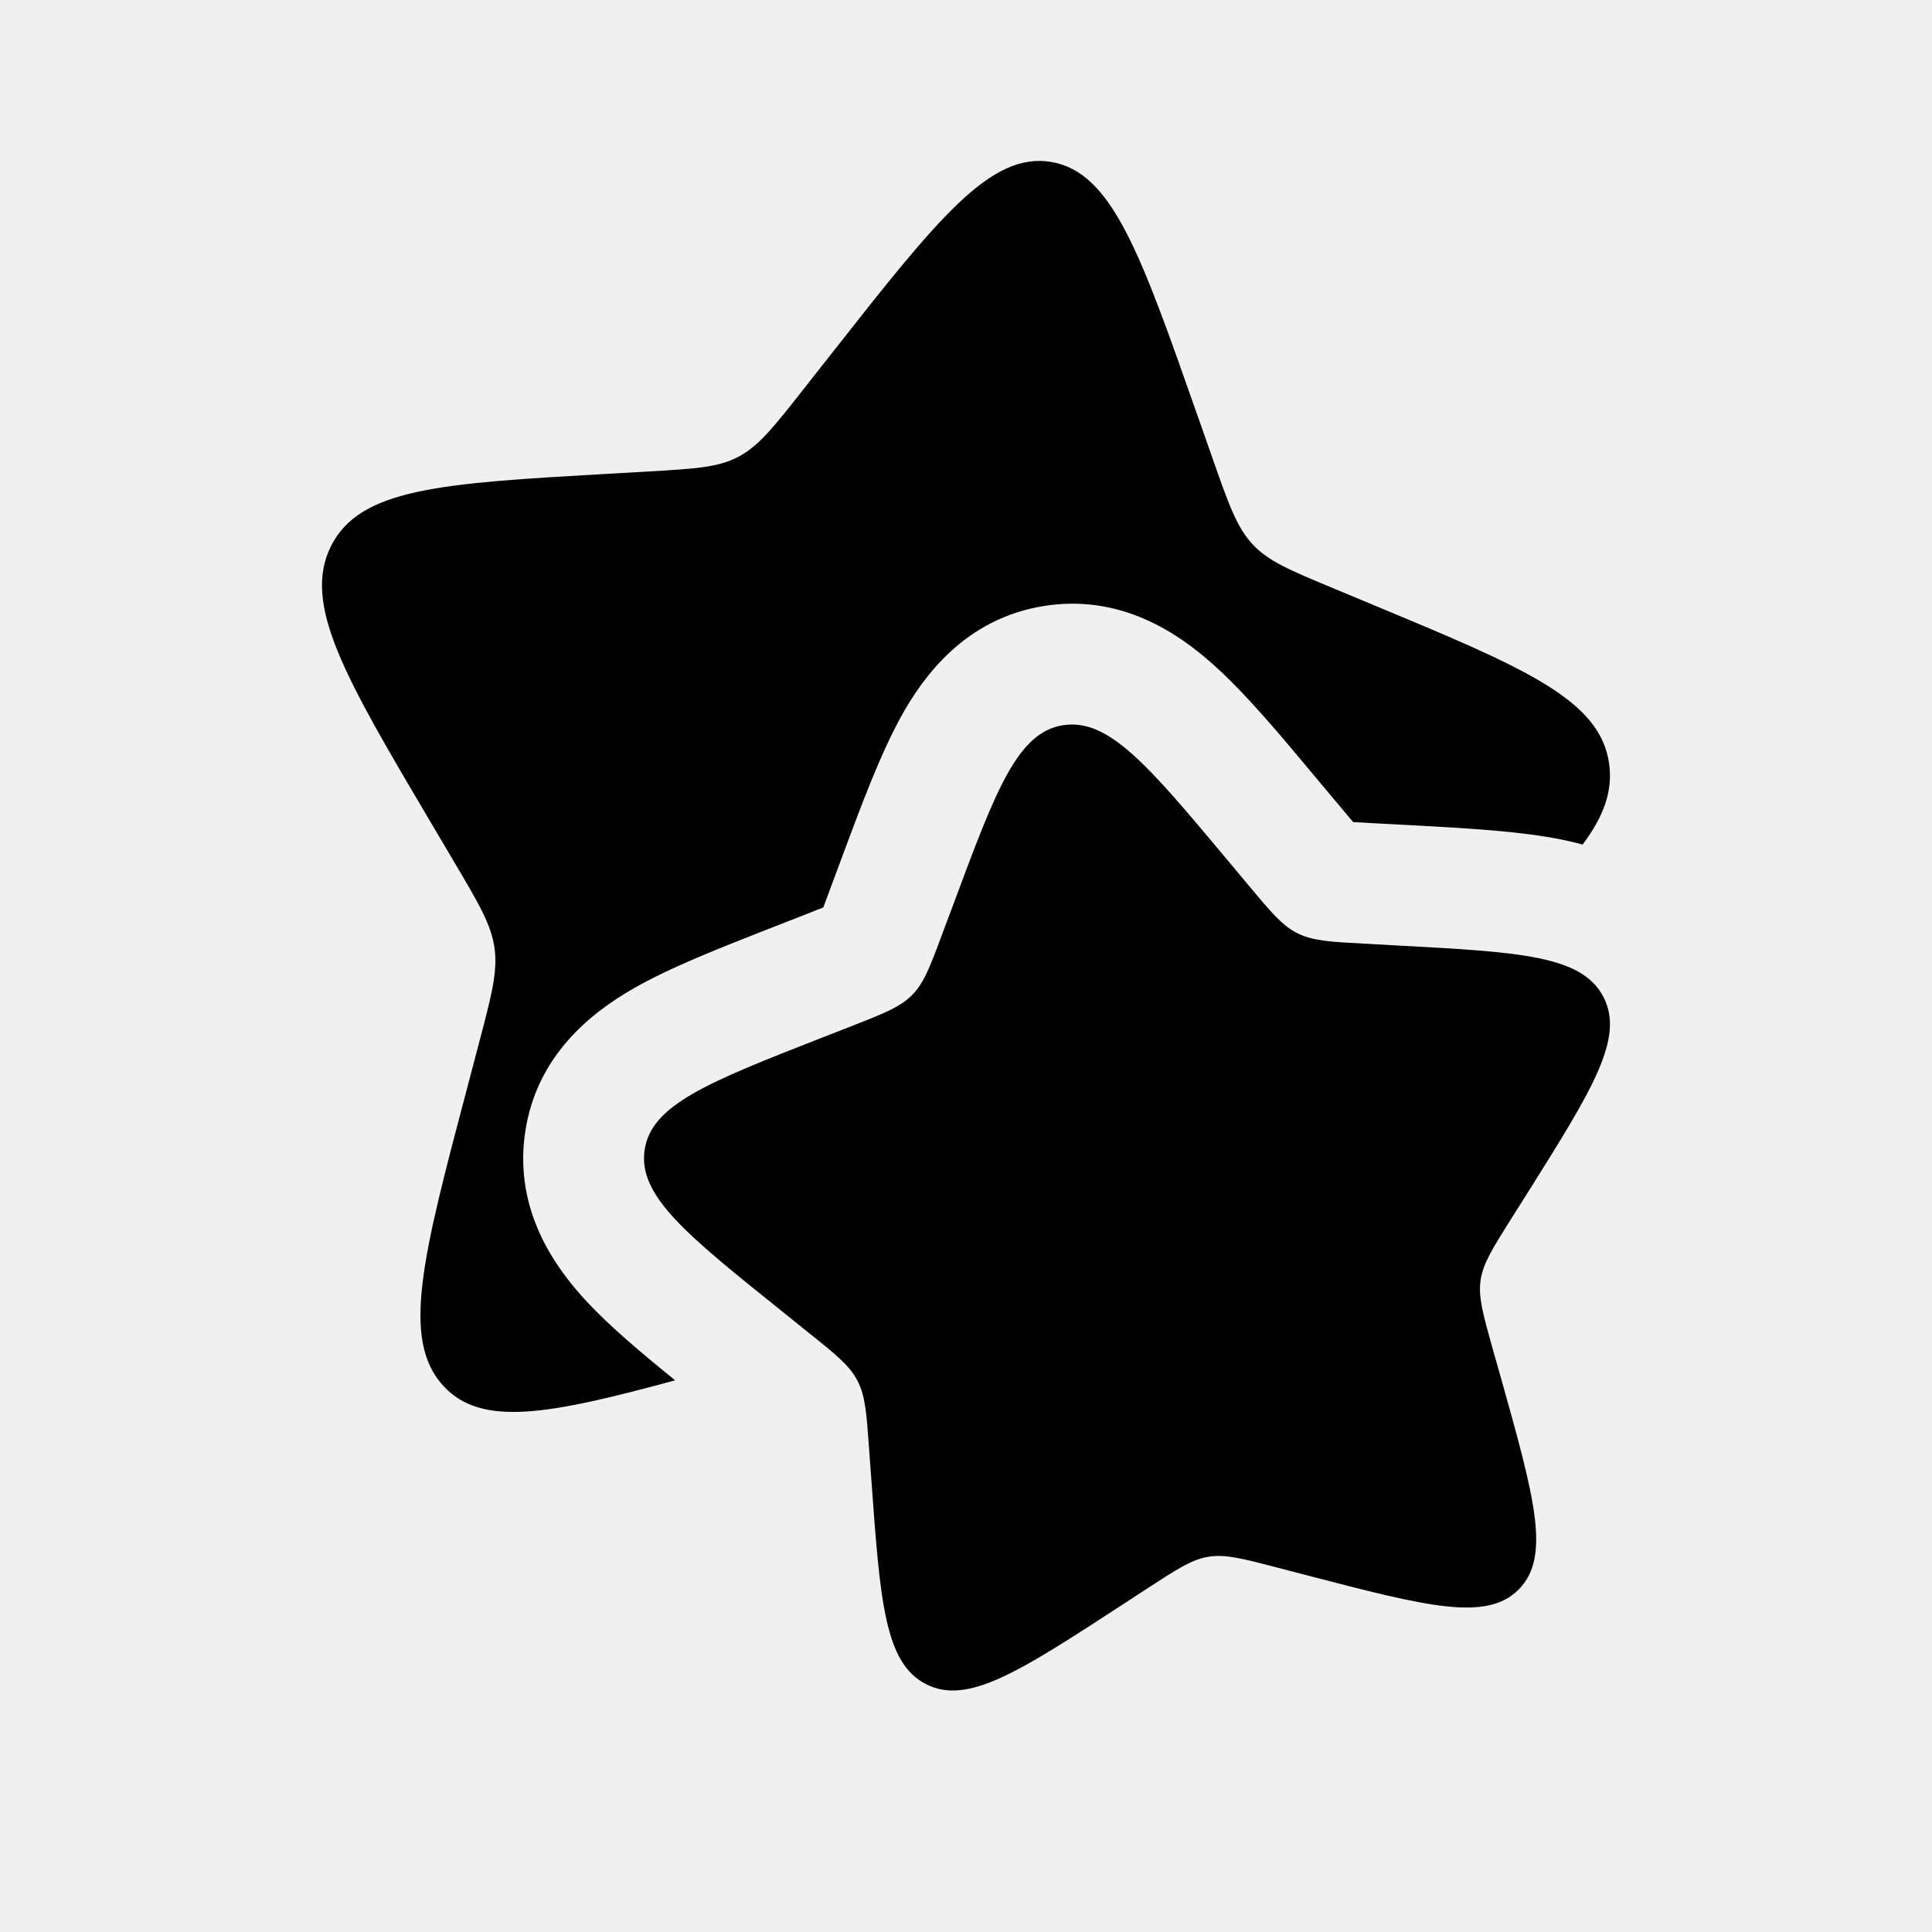
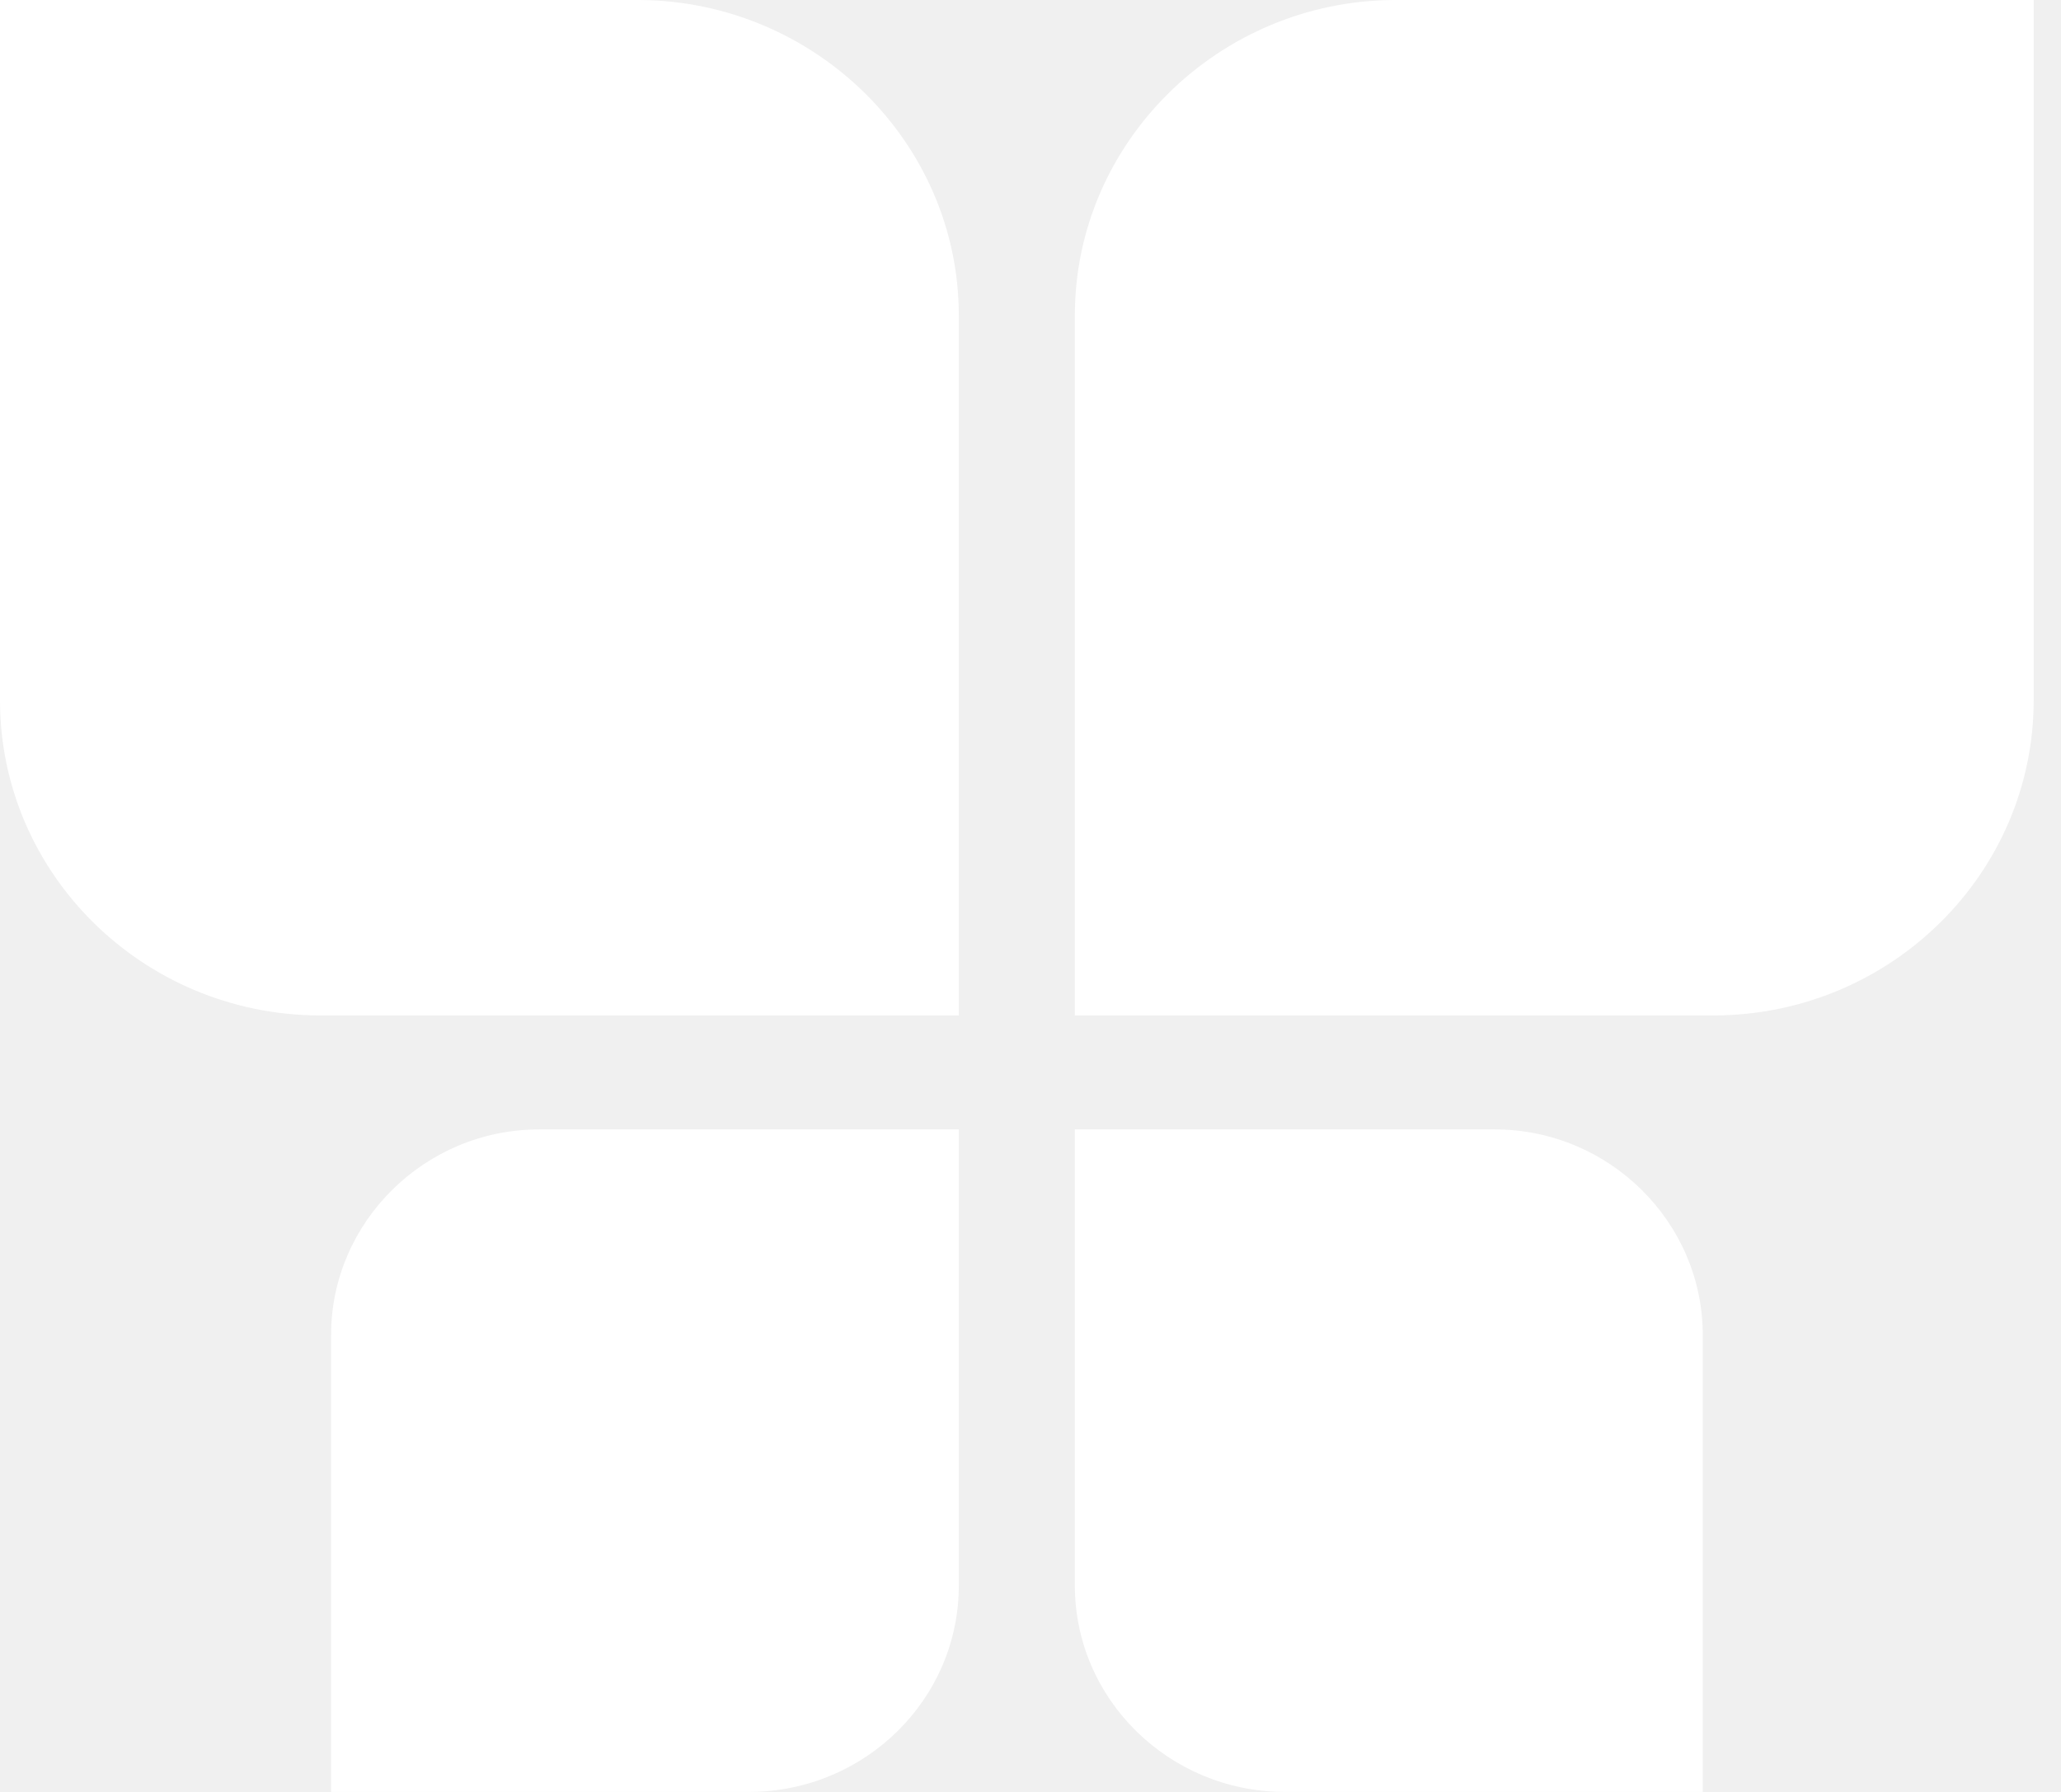
- <svg xmlns="http://www.w3.org/2000/svg" version="1.1" width="100" height="100">
-   <svg width="100" height="100" viewBox="0 0 24 24">
-     <g fill="currentColor">
-       <path d="M15.252 10.689c-.987-1.18-1.48-1.77-2.048-1.68c-.567.091-.832.803-1.362 2.227l-.138.368c-.15.405-.226.607-.373.756c-.146.149-.348.228-.75.386l-.367.143c-1.417.555-2.126.833-2.207 1.4c-.08.567.52 1.049 1.721 2.011l.31.25c.342.273.513.41.611.597c.1.187.115.404.146.837l.029.394c.11 1.523.166 2.285.683 2.545c.517.26 1.154-.155 2.427-.983l.329-.215c.362-.235.543-.353.75-.387c.208-.033.42.022.841.132l.385.1c1.485.386 2.228.58 2.629.173c.4-.407.193-1.144-.221-2.62l-.108-.38c-.117-.42-.176-.63-.147-.837c.03-.208.145-.39.374-.756l.21-.332c.807-1.285 1.21-1.927.94-2.438c-.269-.511-1.033-.553-2.562-.635l-.396-.022c-.434-.023-.652-.035-.841-.13c-.19-.095-.33-.263-.61-.599l-.255-.305Z" />
-       <path d="m14.878 5.167l.183.522c.201.573.302.86.497 1.07c.196.212.464.324 1.001.547l.489.204c1.89.786 2.835 1.18 2.942 1.983c.045.334-.067.648-.33.998a4.151 4.151 0 0 0-.254-.06c-.526-.107-1.195-.143-1.877-.18l-.49-.026l-.23-.013l-.151-.18l-.316-.377c-.44-.528-.87-1.043-1.272-1.401c-.427-.382-1.141-.88-2.103-.726c-.972.156-1.49.863-1.77 1.367c-.259.468-.492 1.094-.728 1.727l-.17.458l-.072.193c-.054.02-.116.045-.193.076l-.456.178c-.63.247-1.253.49-1.717.757c-.498.287-1.2.817-1.339 1.793c-.137.967.378 1.673.767 2.092c.29.311.681.64 1.098.978c-1.569.425-2.403.584-2.877.072c-.534-.576-.258-1.62.295-3.71l.142-.54c.157-.595.236-.891.197-1.186c-.04-.294-.193-.553-.499-1.07l-.278-.47C4.29 8.422 3.752 7.512 4.11 6.787c.36-.724 1.379-.783 3.418-.9l.527-.03c.58-.034.869-.05 1.122-.185c.252-.135.439-.372.813-.848l.34-.432c1.316-1.673 1.974-2.509 2.73-2.38s1.11 1.137 1.817 3.154Z" />
-     </g>
-   </svg>
-   <style>@media (prefers-color-scheme: light) { :root { filter: none; } }
- @media (prefers-color-scheme: dark) { :root { filter: invert(100%); } }
- </style>
+ <svg xmlns="http://www.w3.org/2000/svg" width="46" height="40" viewBox="0 0 46 40" fill="none">
+   <path d="M21.4 7.043V22.667H7.118C3.185 22.648 0 19.501 0 15.633V0H14.278C18.192 0.027 21.4 3.179 21.4 7.043Z" fill="white" />
+   <path d="M21.4 35.392V25.211H12.034C9.477 25.211 7.39 27.284 7.39 29.796V40H16.756C19.314 39.977 21.4 37.928 21.4 35.392Z" fill="white" />
+   <path d="M23.99 22.667H38.272C42.205 22.648 45.39 19.497 45.39 15.633V0H31.108C27.198 0.023 23.99 3.175 23.99 7.039V22.667Z" fill="white" />
+   <path d="M23.99 35.392C23.99 37.928 26.081 39.977 28.638 40H38.004V29.796C38.004 27.284 35.918 25.211 33.361 25.211H23.99V35.392Z" fill="white" />
</svg>
